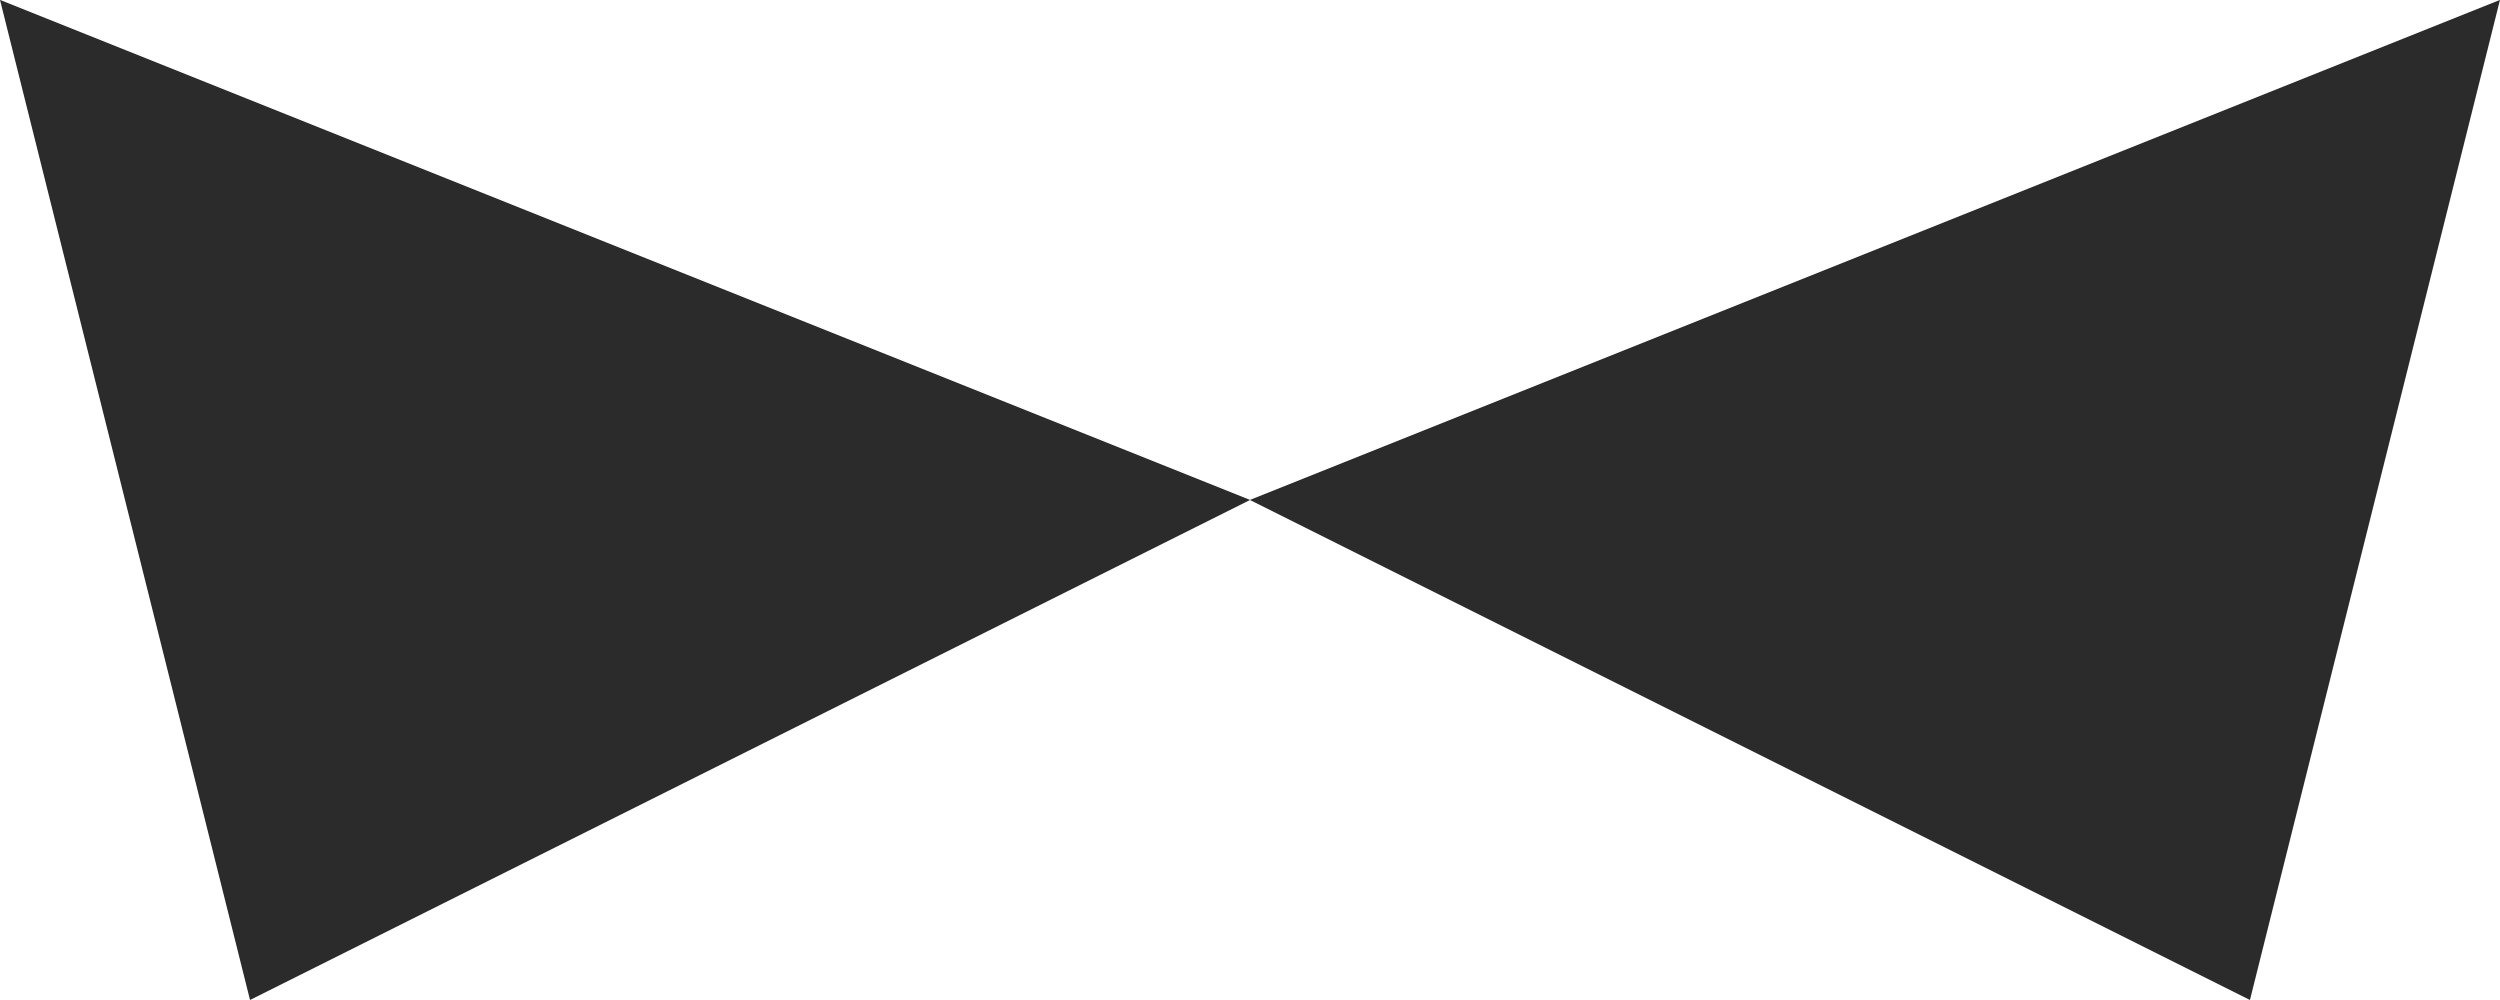
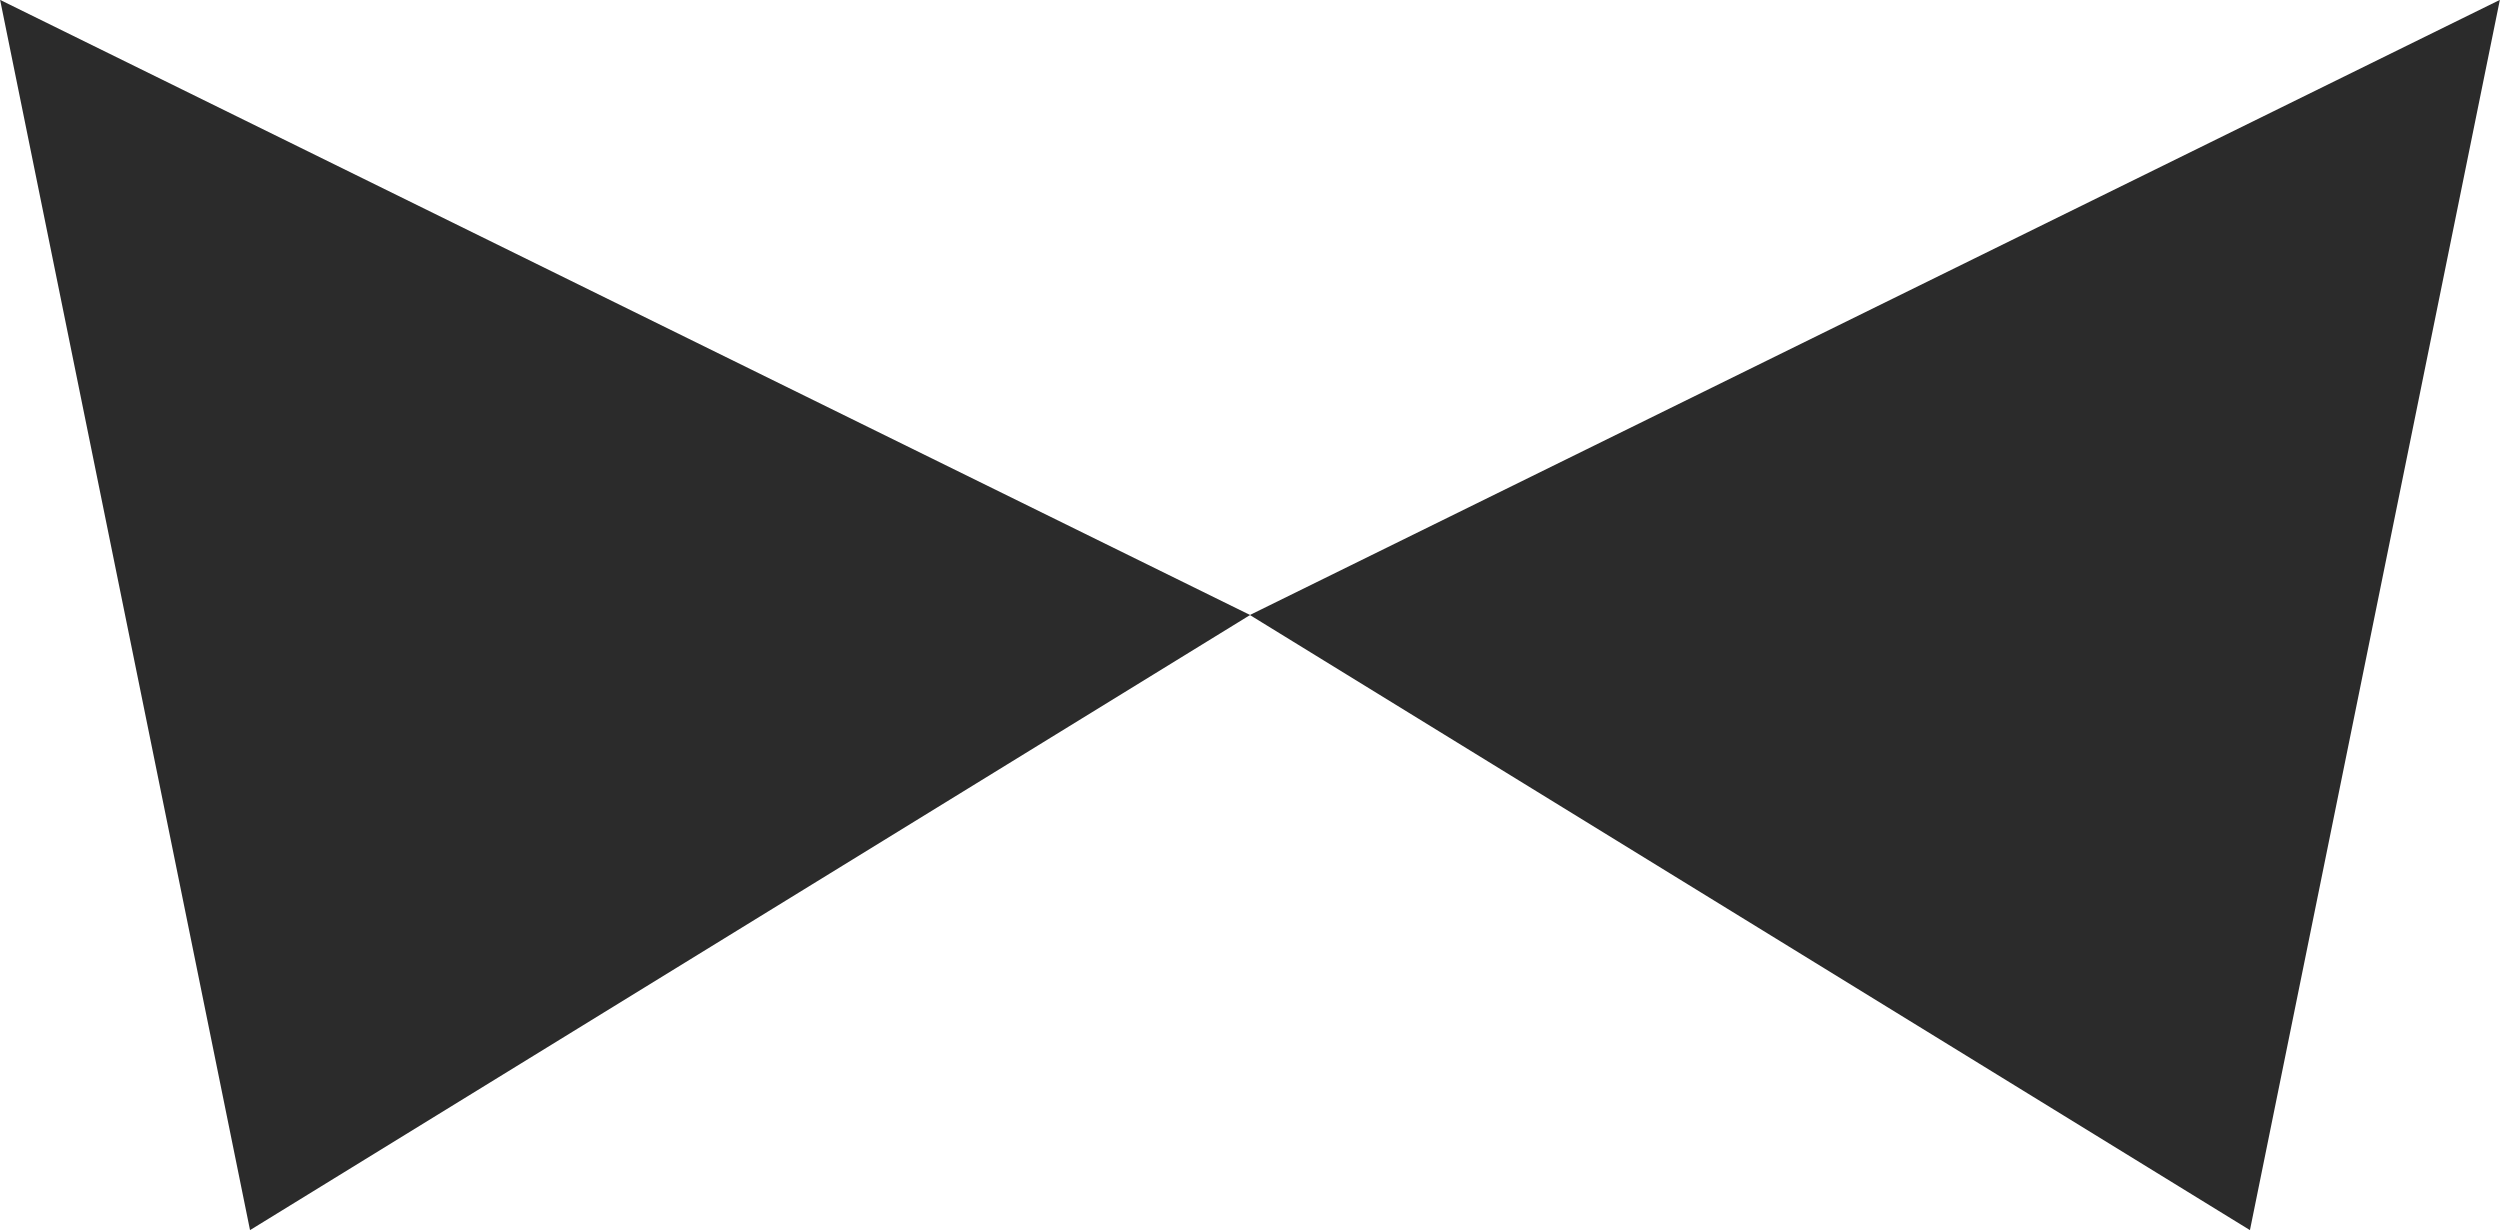
- <svg xmlns="http://www.w3.org/2000/svg" width="169.333mm" height="67.733mm" viewBox="0 0 169.333 67.733" version="1.1" id="svg1">
+ <svg xmlns="http://www.w3.org/2000/svg" width="137.653mm" height="67.733mm" viewBox="0 0 137.653 67.733" version="1.1" id="svg1">
  <defs id="defs1" />
-   <g id="layer1" transform="translate(-20.373,-114.5647)">
+   <g id="layer1" transform="translate(-36.21299,-114.5647)">
    <g id="g1" transform="matrix(12.8,0,0,12.8,-1239.467,-1751.489)" style="stroke-width:0.078">
-       <path d="m 99.748,151.077 -1.323,-5.292 6.615,2.646 z" fill="#2a2a2a" id="path1" style="stroke-width:0.021;fill:#2b2b2b;fill-opacity:1" />
-       <path d="m 110.331,151.077 1.323,-5.292 -6.615,2.646 z" fill="#2a2a2a" id="path2" style="stroke-width:0.021;fill:#2b2b2b;fill-opacity:1" />
+       <path d="m 100.738,151.077 -1.075,-5.292 5.377,2.646 z" fill="#2a2a2a" id="path1" style="fill:#2b2b2b;fill-opacity:1;stroke-width:0.021" />
+       <path d="m 109.341,151.077 1.075,-5.292 -5.377,2.646 z" fill="#2a2a2a" id="path2" style="fill:#2b2b2b;fill-opacity:1;stroke-width:0.021" />
    </g>
  </g>
</svg>
